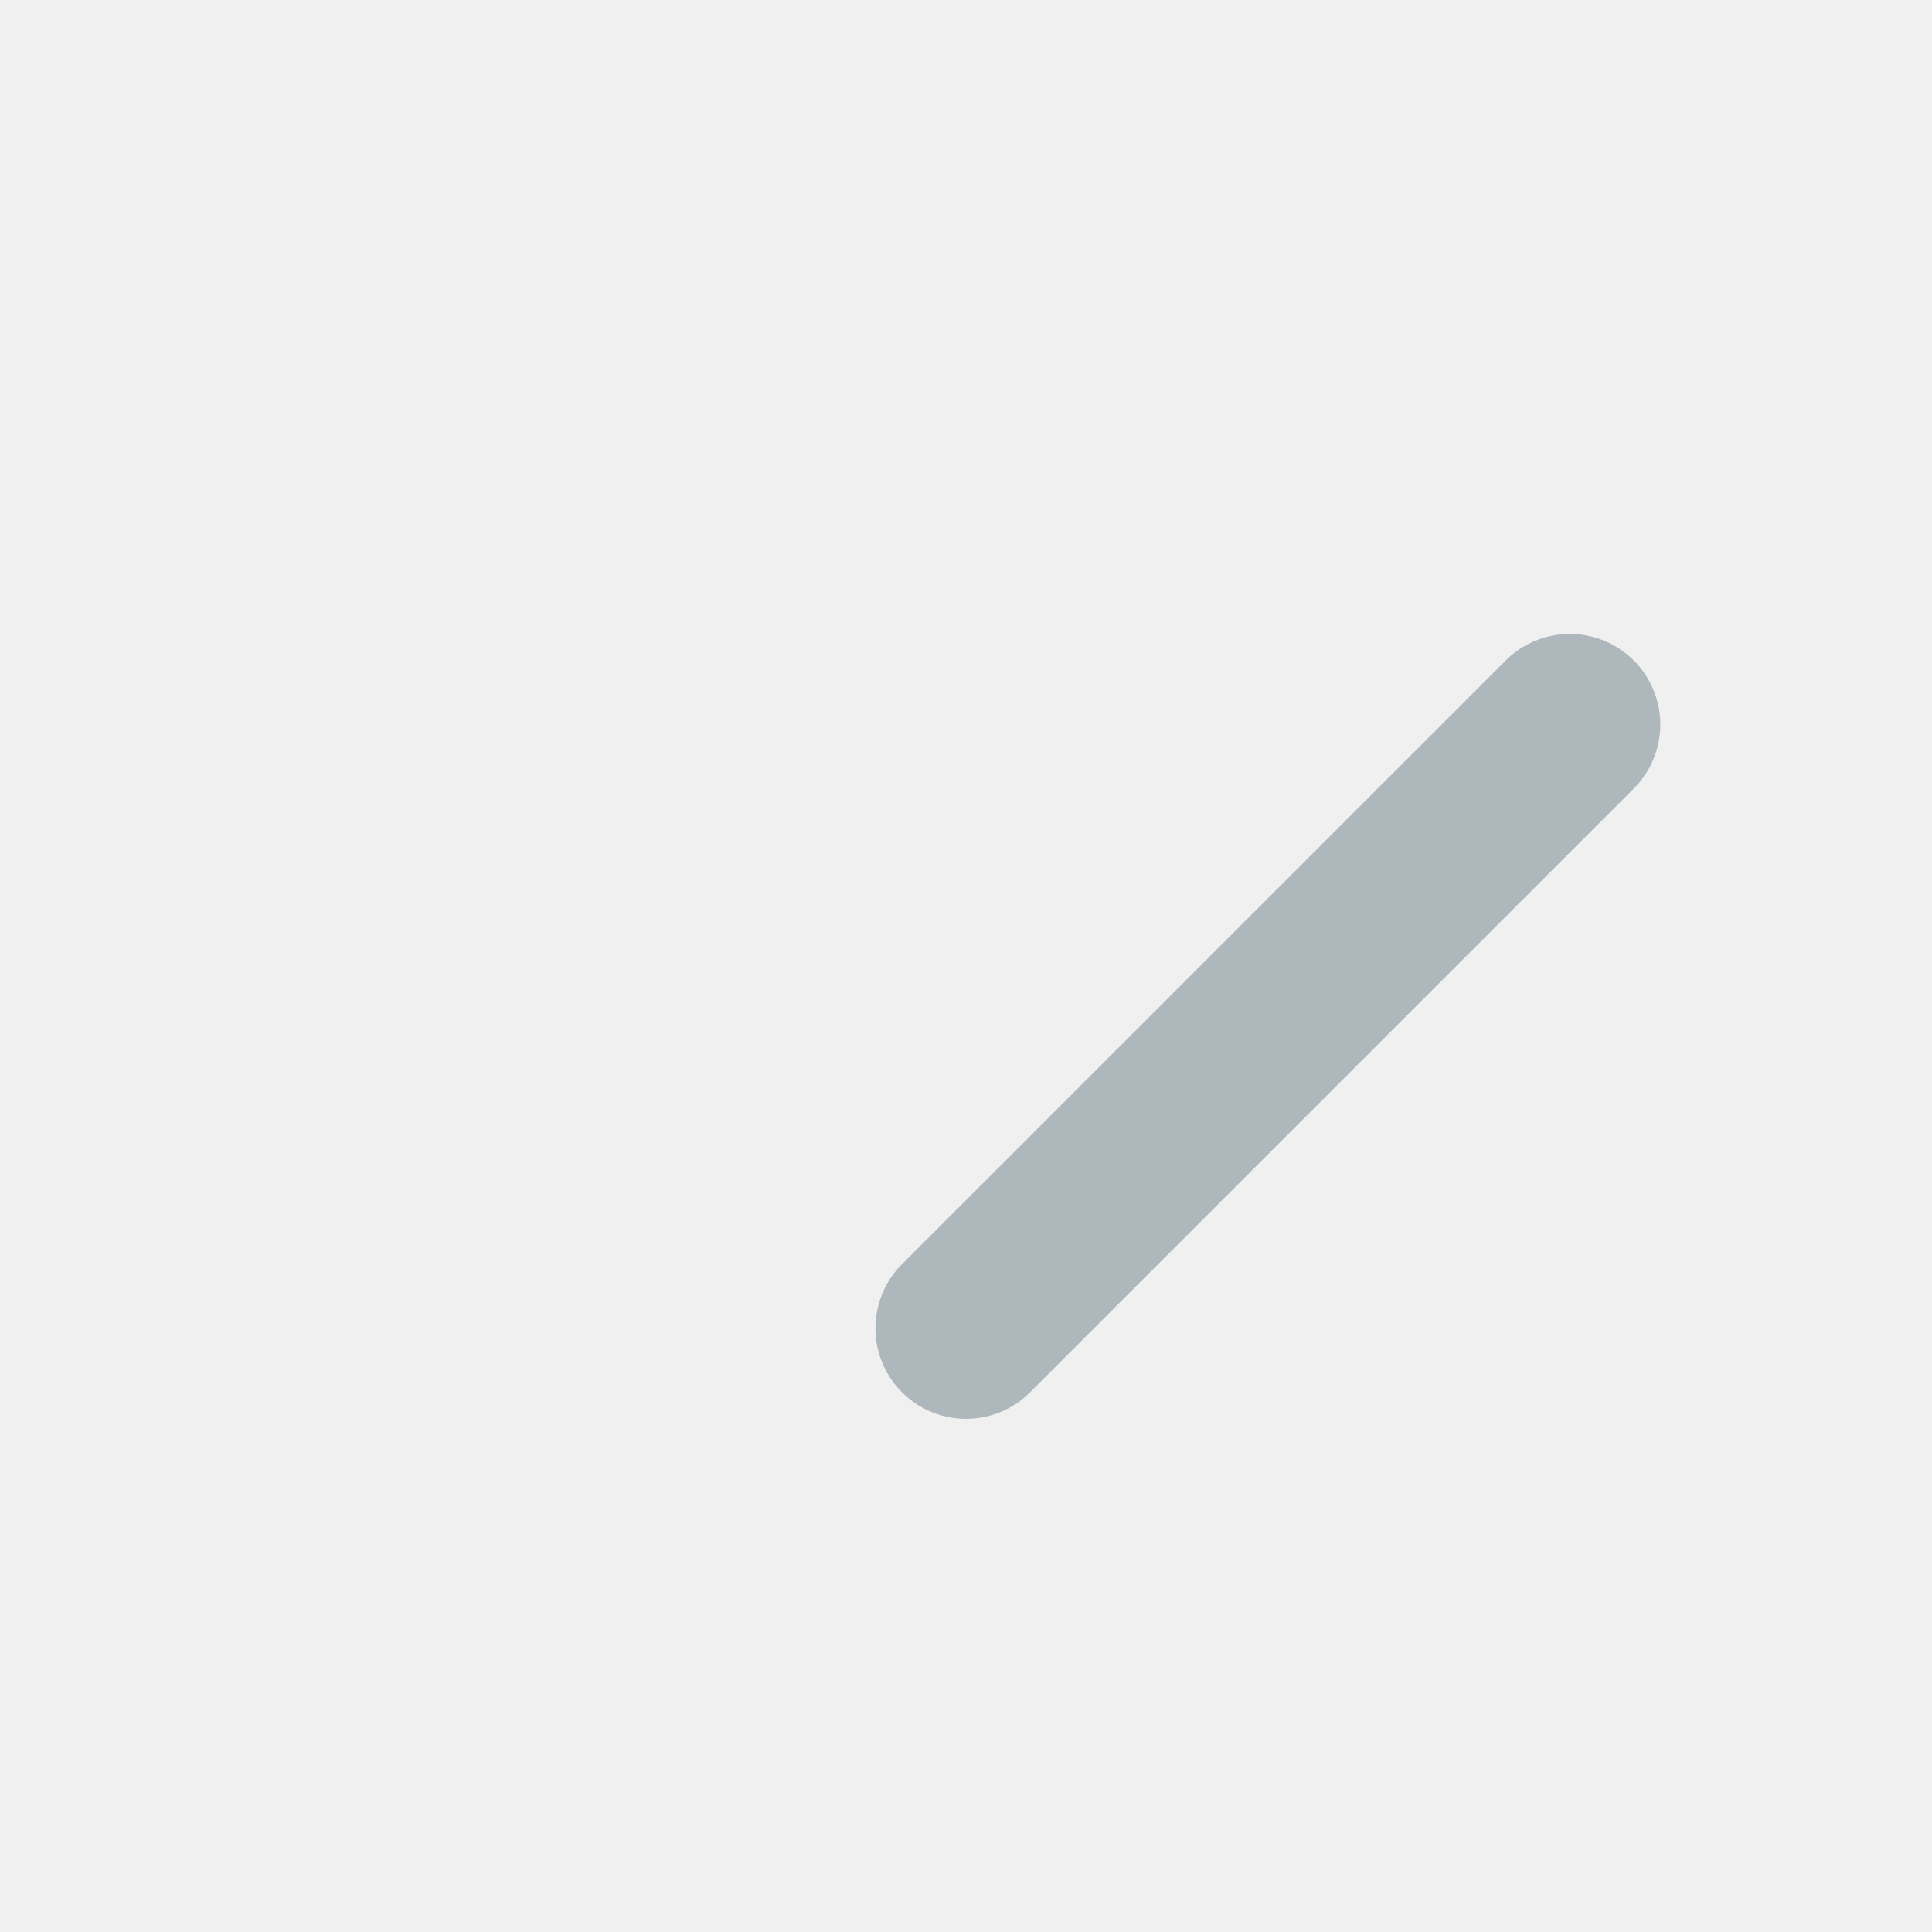
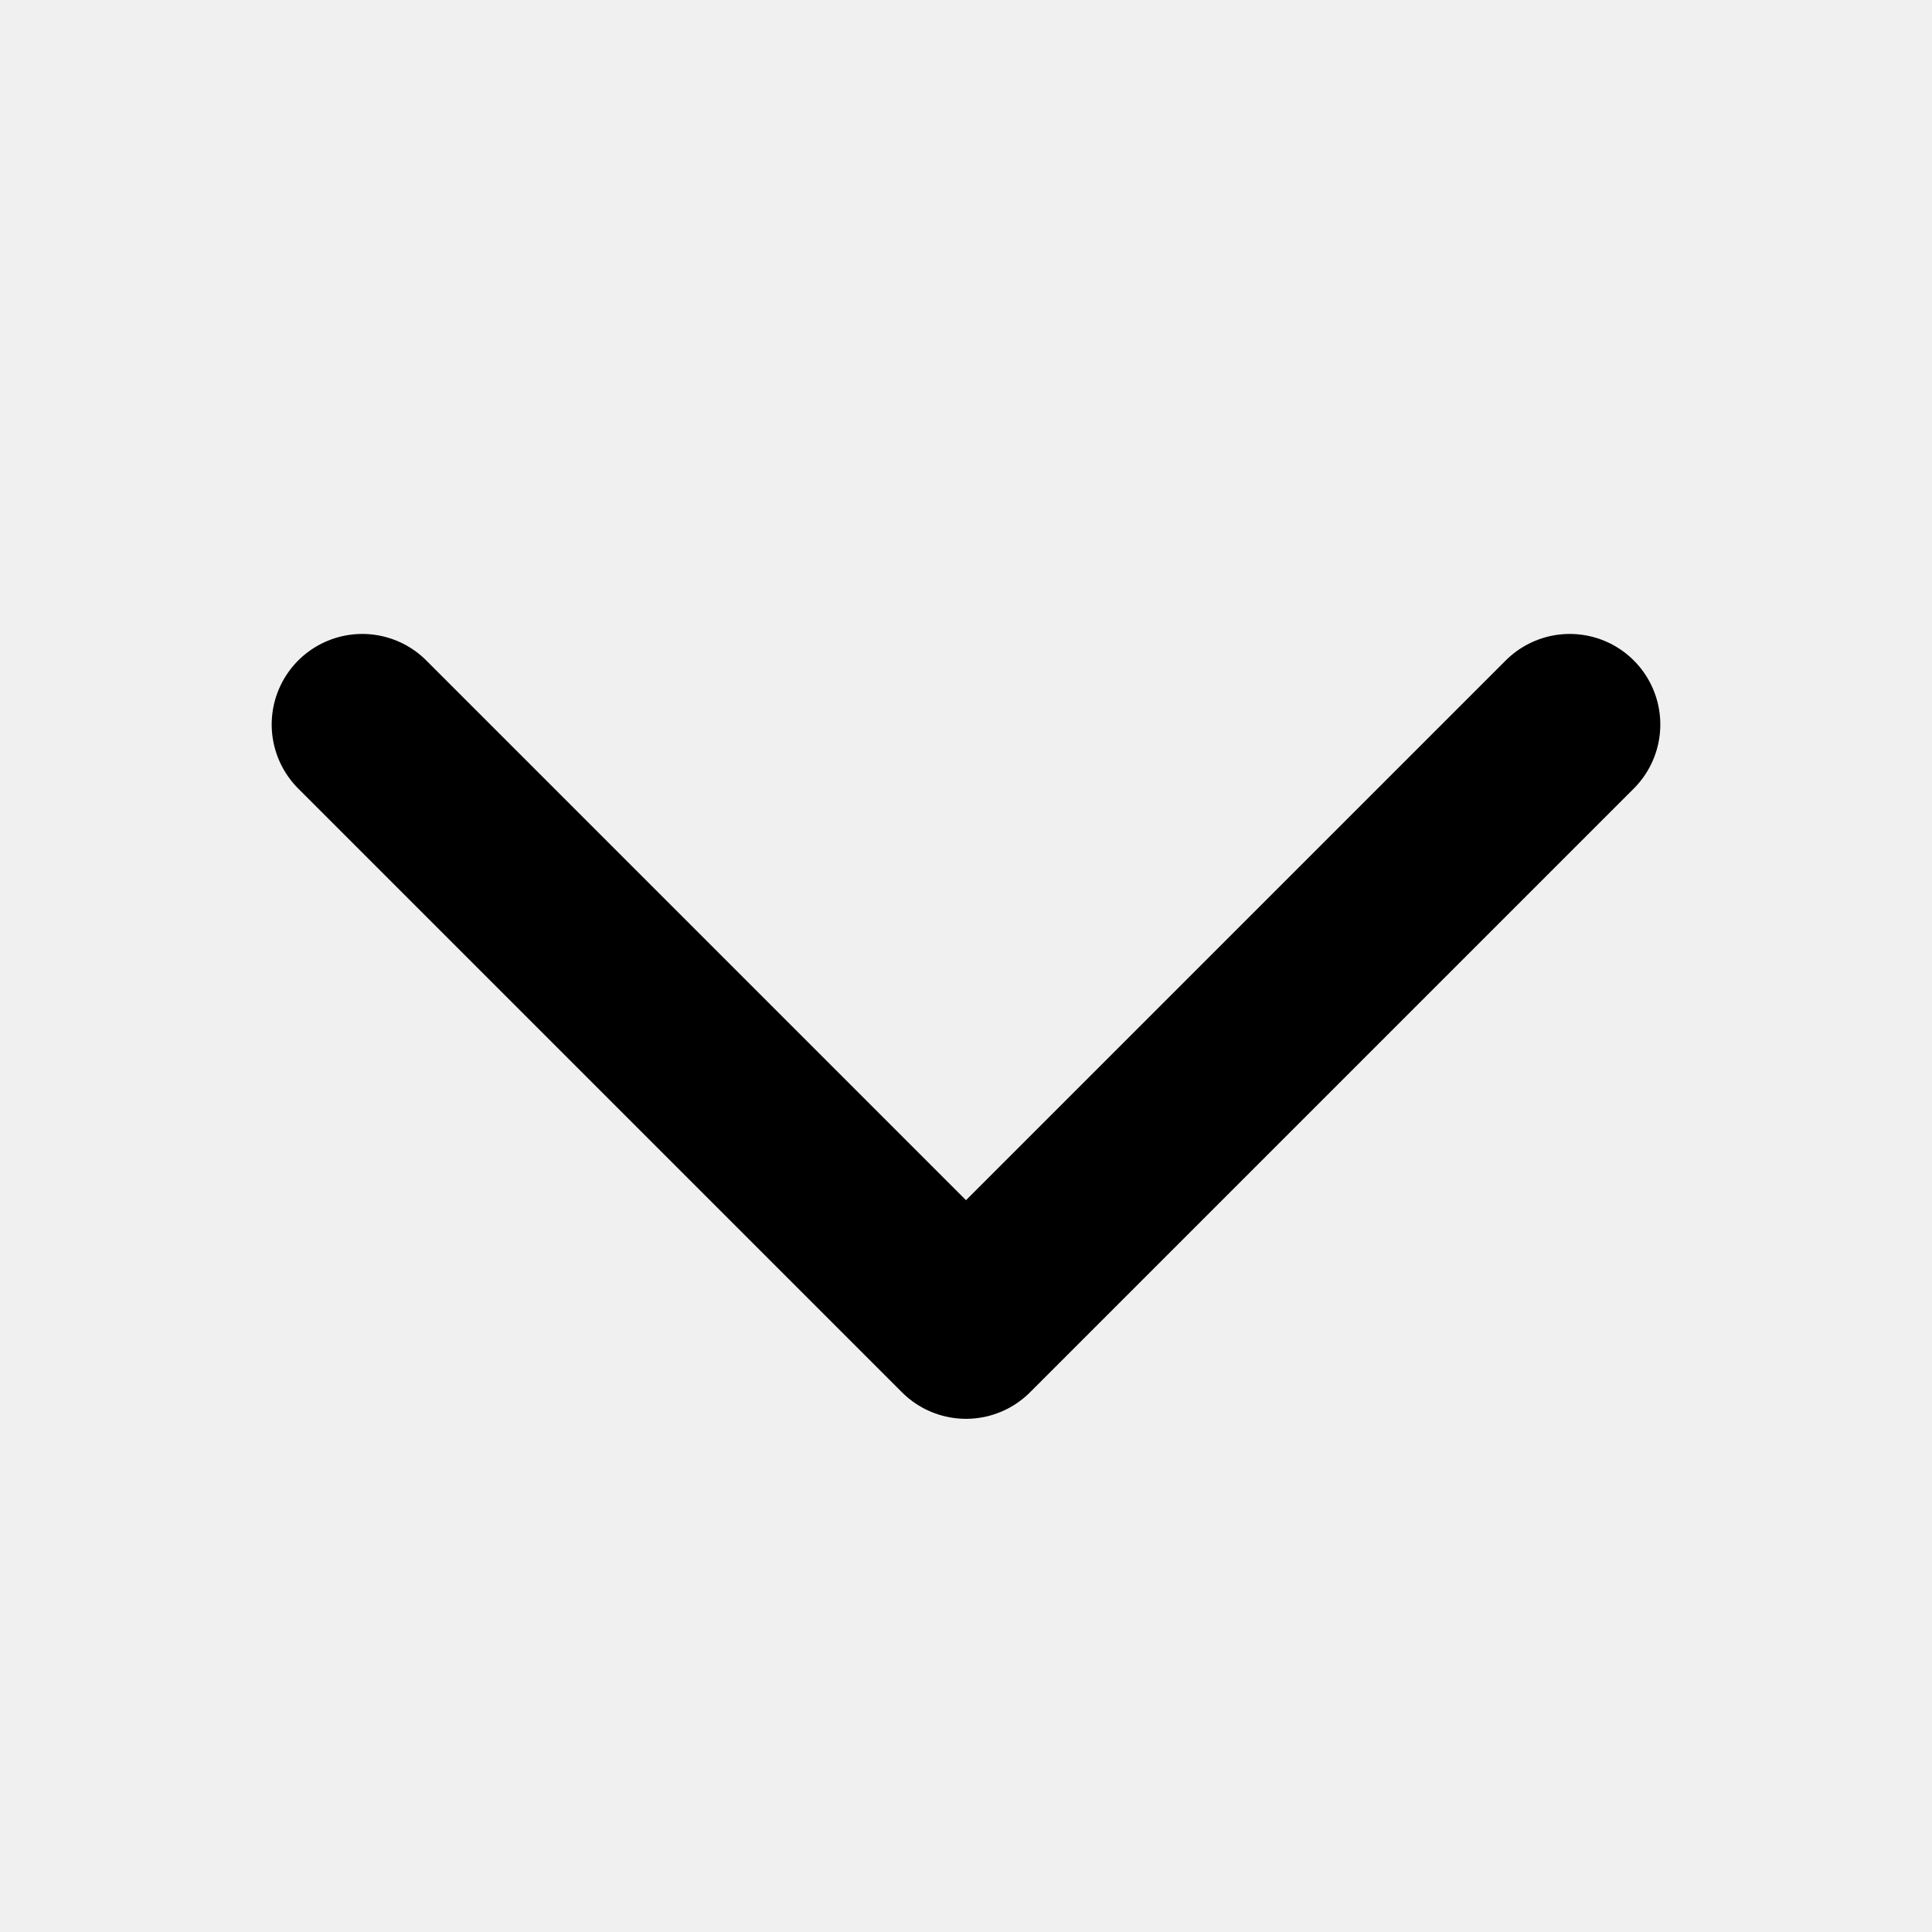
<svg xmlns="http://www.w3.org/2000/svg" width="16" height="16" viewBox="0 0 16 16" fill="none">
  <defs />
  <rect id="Regular/CaretDown" width="16" height="16" fill="#FFFFFF" fill-opacity="0" />
-   <path id="Vector" d="M13 6L8 11L3 " stroke="#ADB7BC" stroke-opacity="1" stroke-width="1.5" stroke-linejoin="round" stroke-linecap="round" />
+   <path id="Vector" d="M13 6L8 11L3 6" stroke="currentColor" stroke-opacity="1" stroke-width="1.5" stroke-linejoin="round" stroke-linecap="round" />
</svg>
